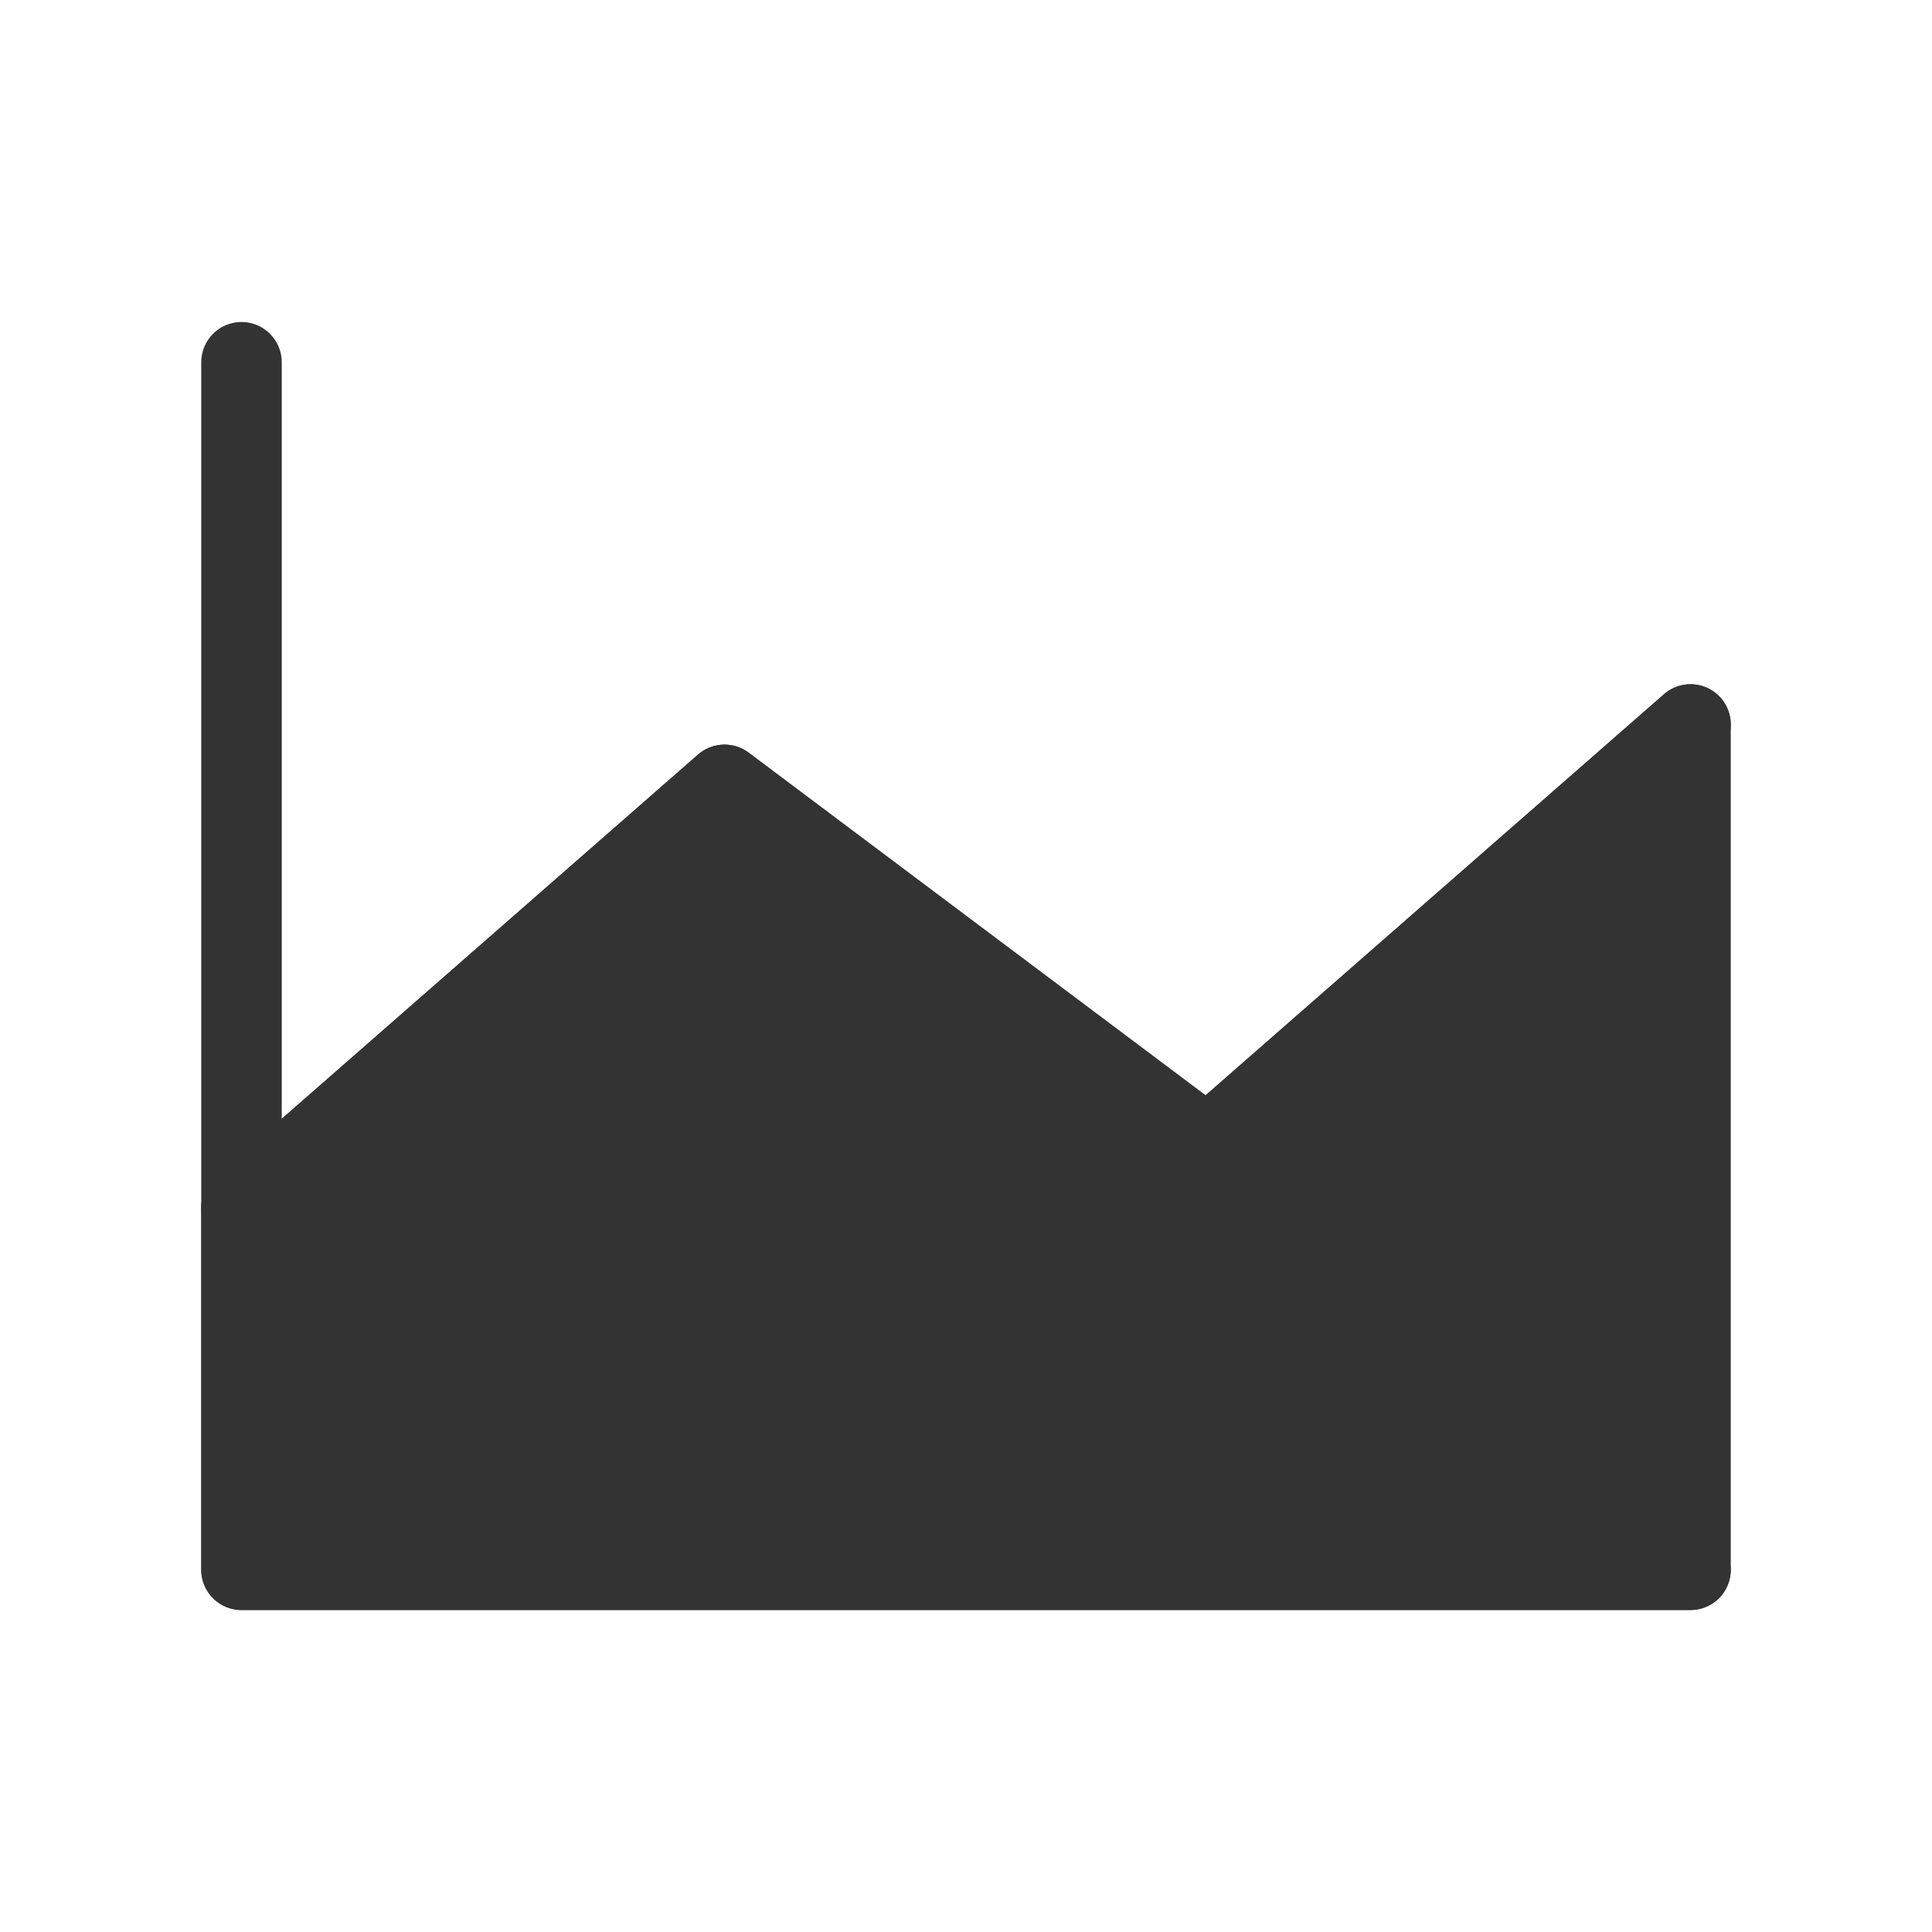
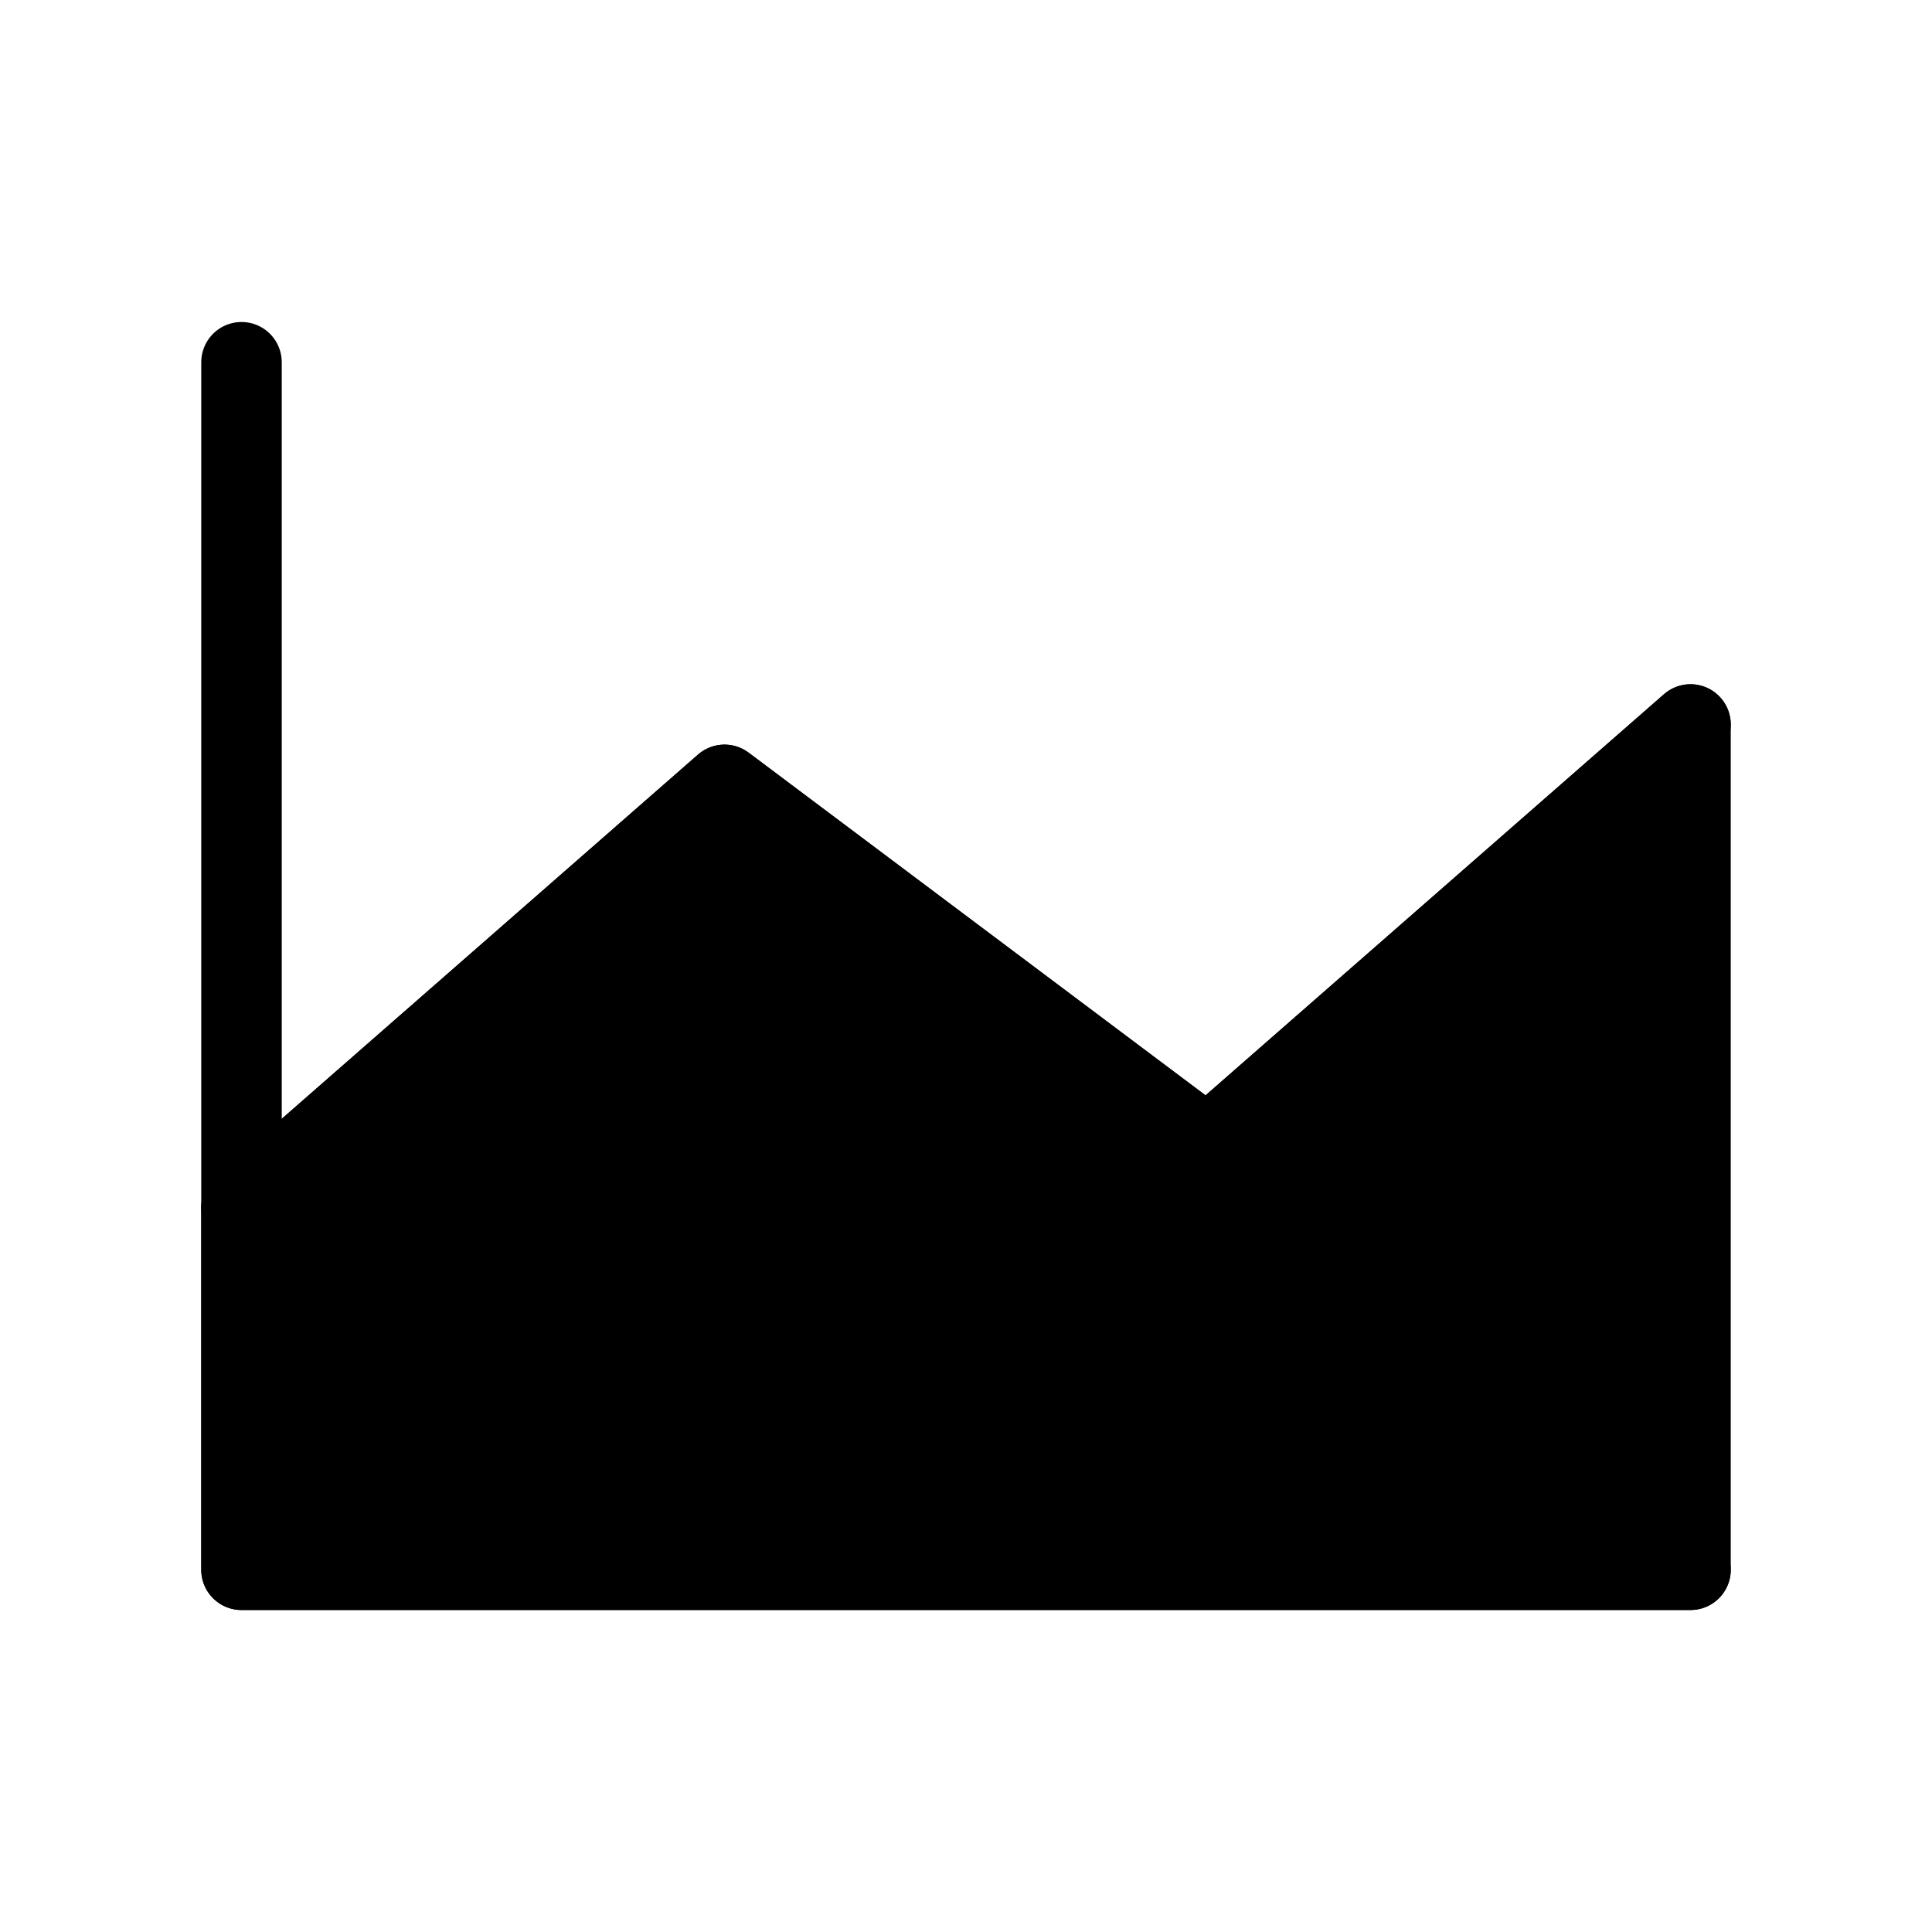
<svg xmlns="http://www.w3.org/2000/svg" width="24" height="24" viewBox="0 0 24 24" fill="none">
-   <path d="M3 19.5V15L9 9.75L15 14.25L21 9V19.5H3Z" fill="#333333" stroke="#333333" stroke-linecap="round" stroke-linejoin="round" />
-   <path d="M21 19.5H3V4.5" stroke="#333333" stroke-linecap="round" stroke-linejoin="round" />
-   <path d="M21 9L15 14.25L9 9.75L3 15" stroke="#333333" stroke-linecap="round" stroke-linejoin="round" />
+   <path d="M3 19.5V15L9 9.75L15 14.25L21 9V19.5H3Z" fill="currentColor" stroke="currentColor" stroke-linecap="round" stroke-linejoin="round" />
+   <path d="M21 19.5H3V4.5" stroke="currentColor" stroke-linecap="round" stroke-linejoin="round" />
+   <path d="M21 9L15 14.25L9 9.75L3 15" stroke="currentColor" stroke-linecap="round" stroke-linejoin="round" />
</svg>
